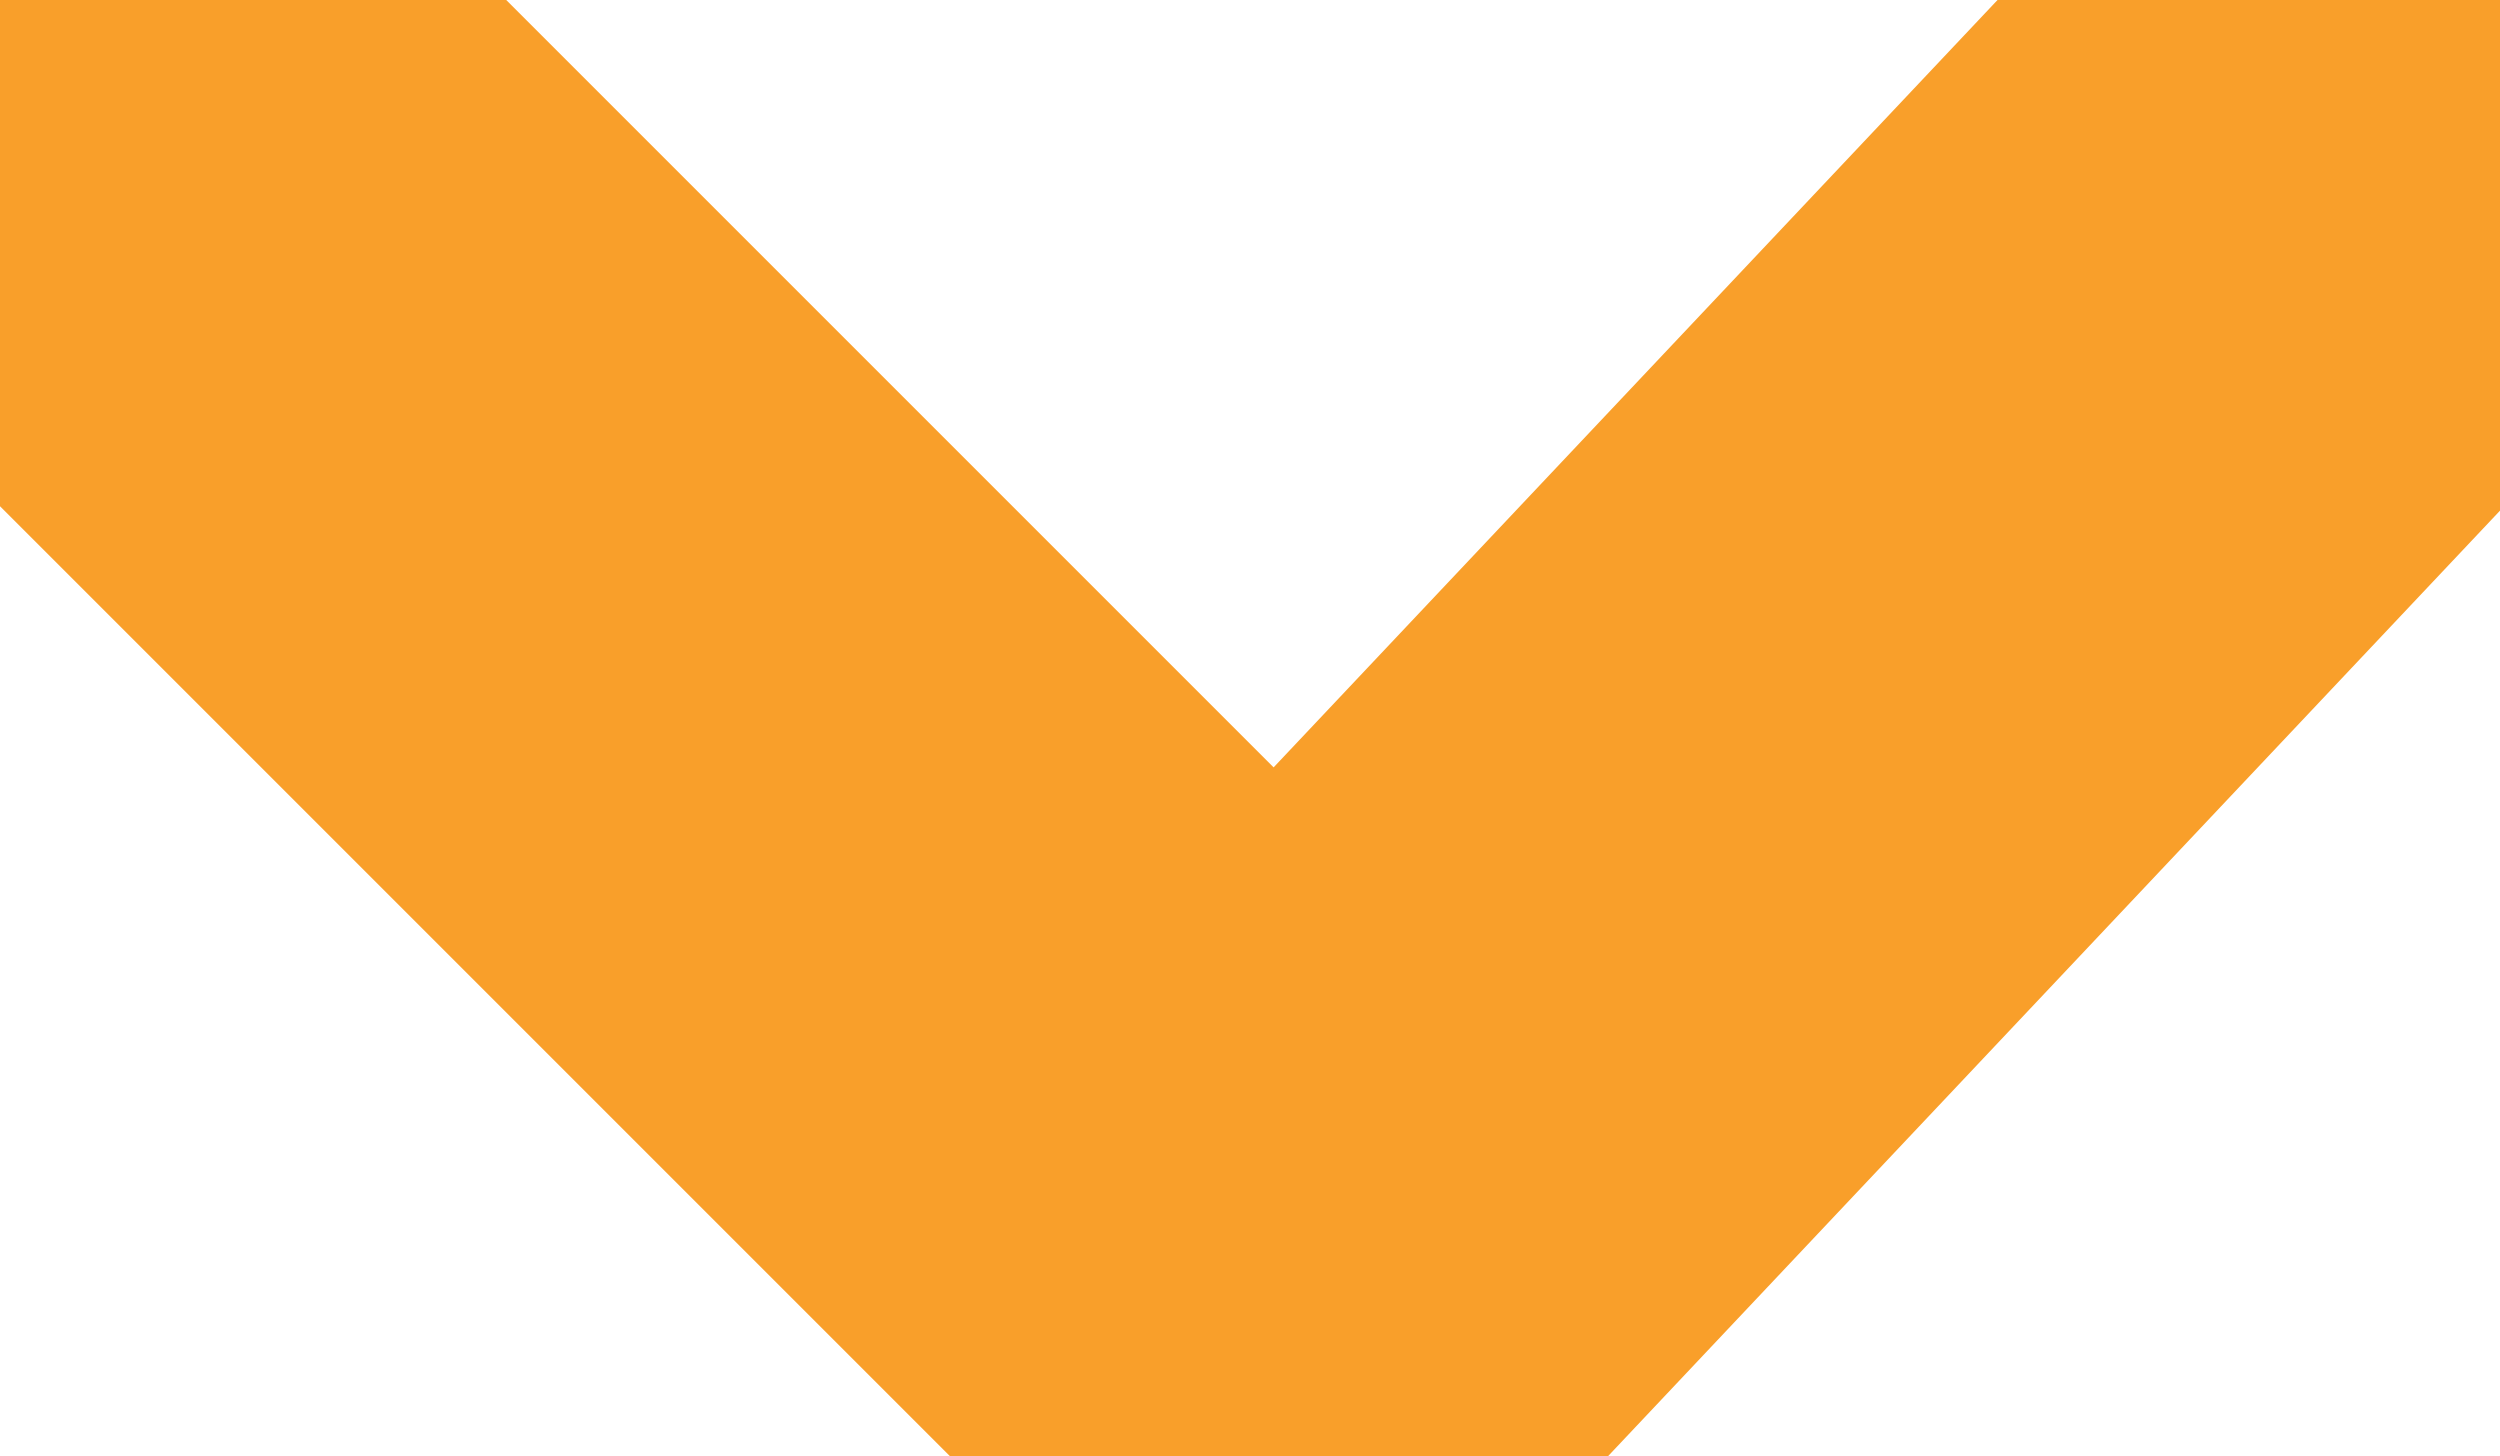
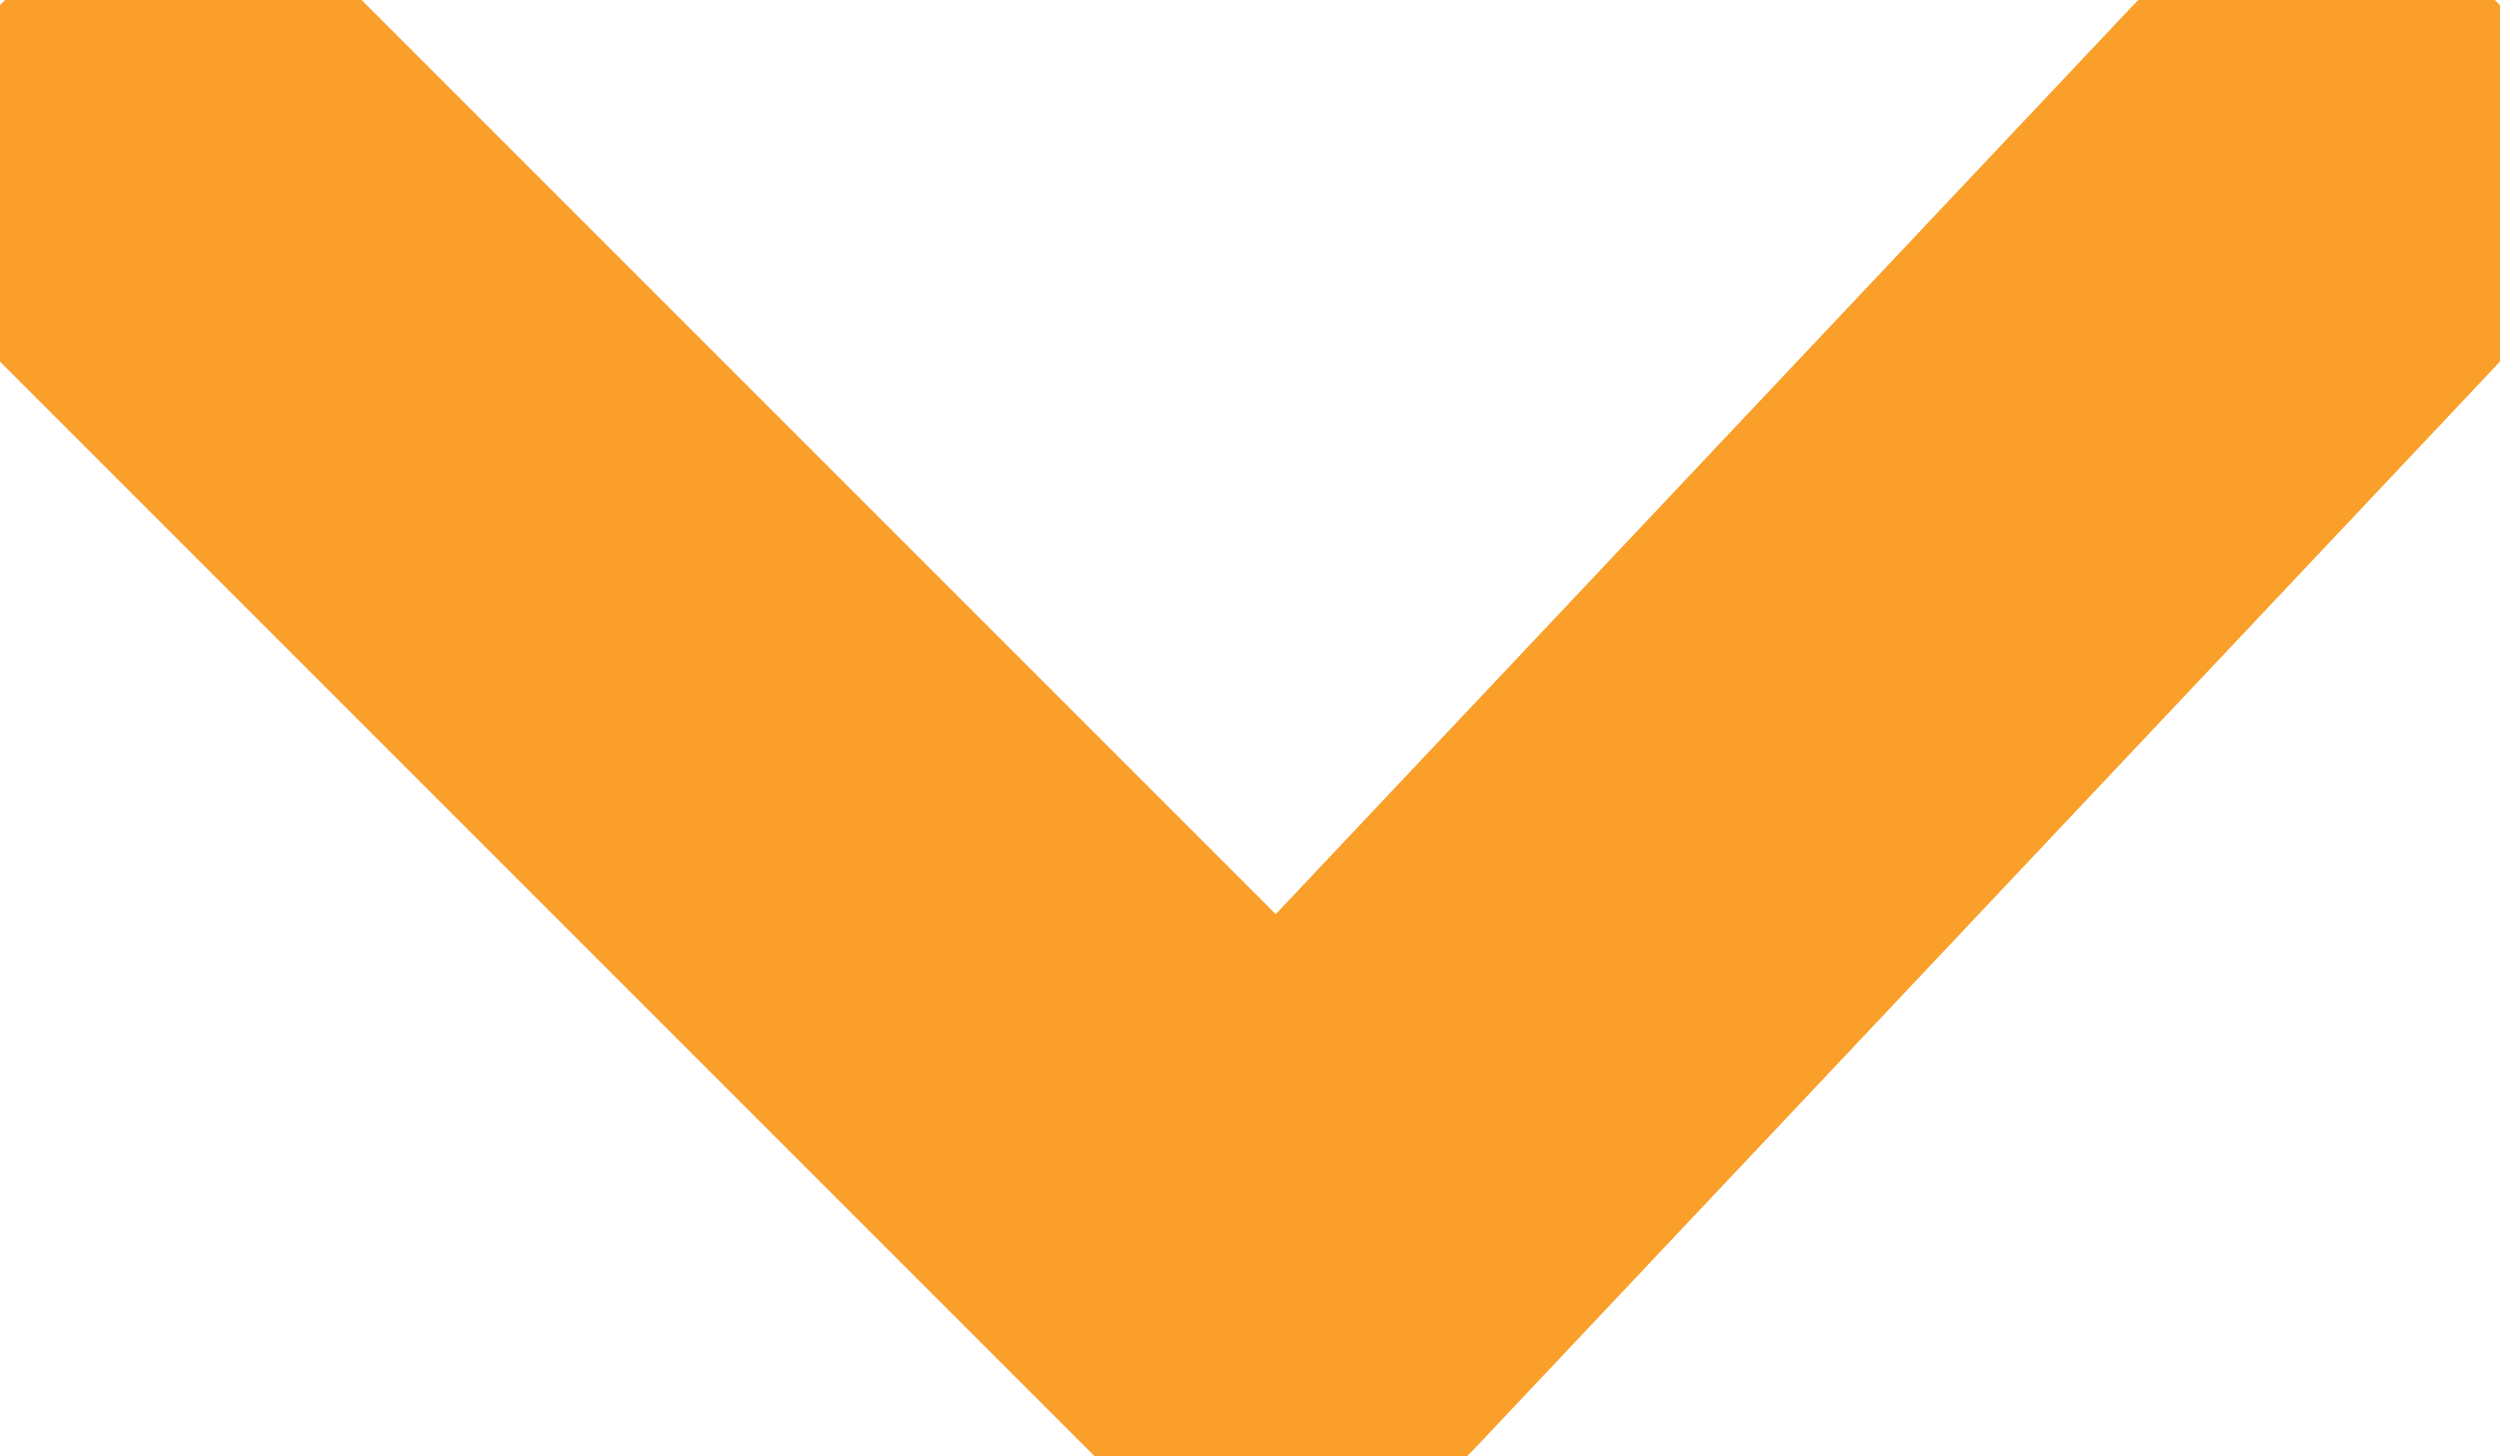
<svg xmlns="http://www.w3.org/2000/svg" version="1.1" id="Layer_1" x="0px" y="0px" viewBox="0 0 150 87.32" style="enable-background:new 0 0 150 87.32;" xml:space="preserve">
  <style type="text/css">
- 	.st0{fill:#F99F2A;stroke:#F99F2A;stroke-width:35%;stroke-linecap:round;stroke-miterlimit:10;}
+ 	.st0{fill:0;stroke:#F99F2A;stroke-width:25%;stroke-linecap:round;stroke-miterlimit:10;}
</style>
  <g>
    <line class="st0" x1="11" y1="11" x2="76.32" y2="76.32" />
    <line class="st0" x1="77.38" y1="76.32" x2="139" y2="11" />
  </g>
</svg>
